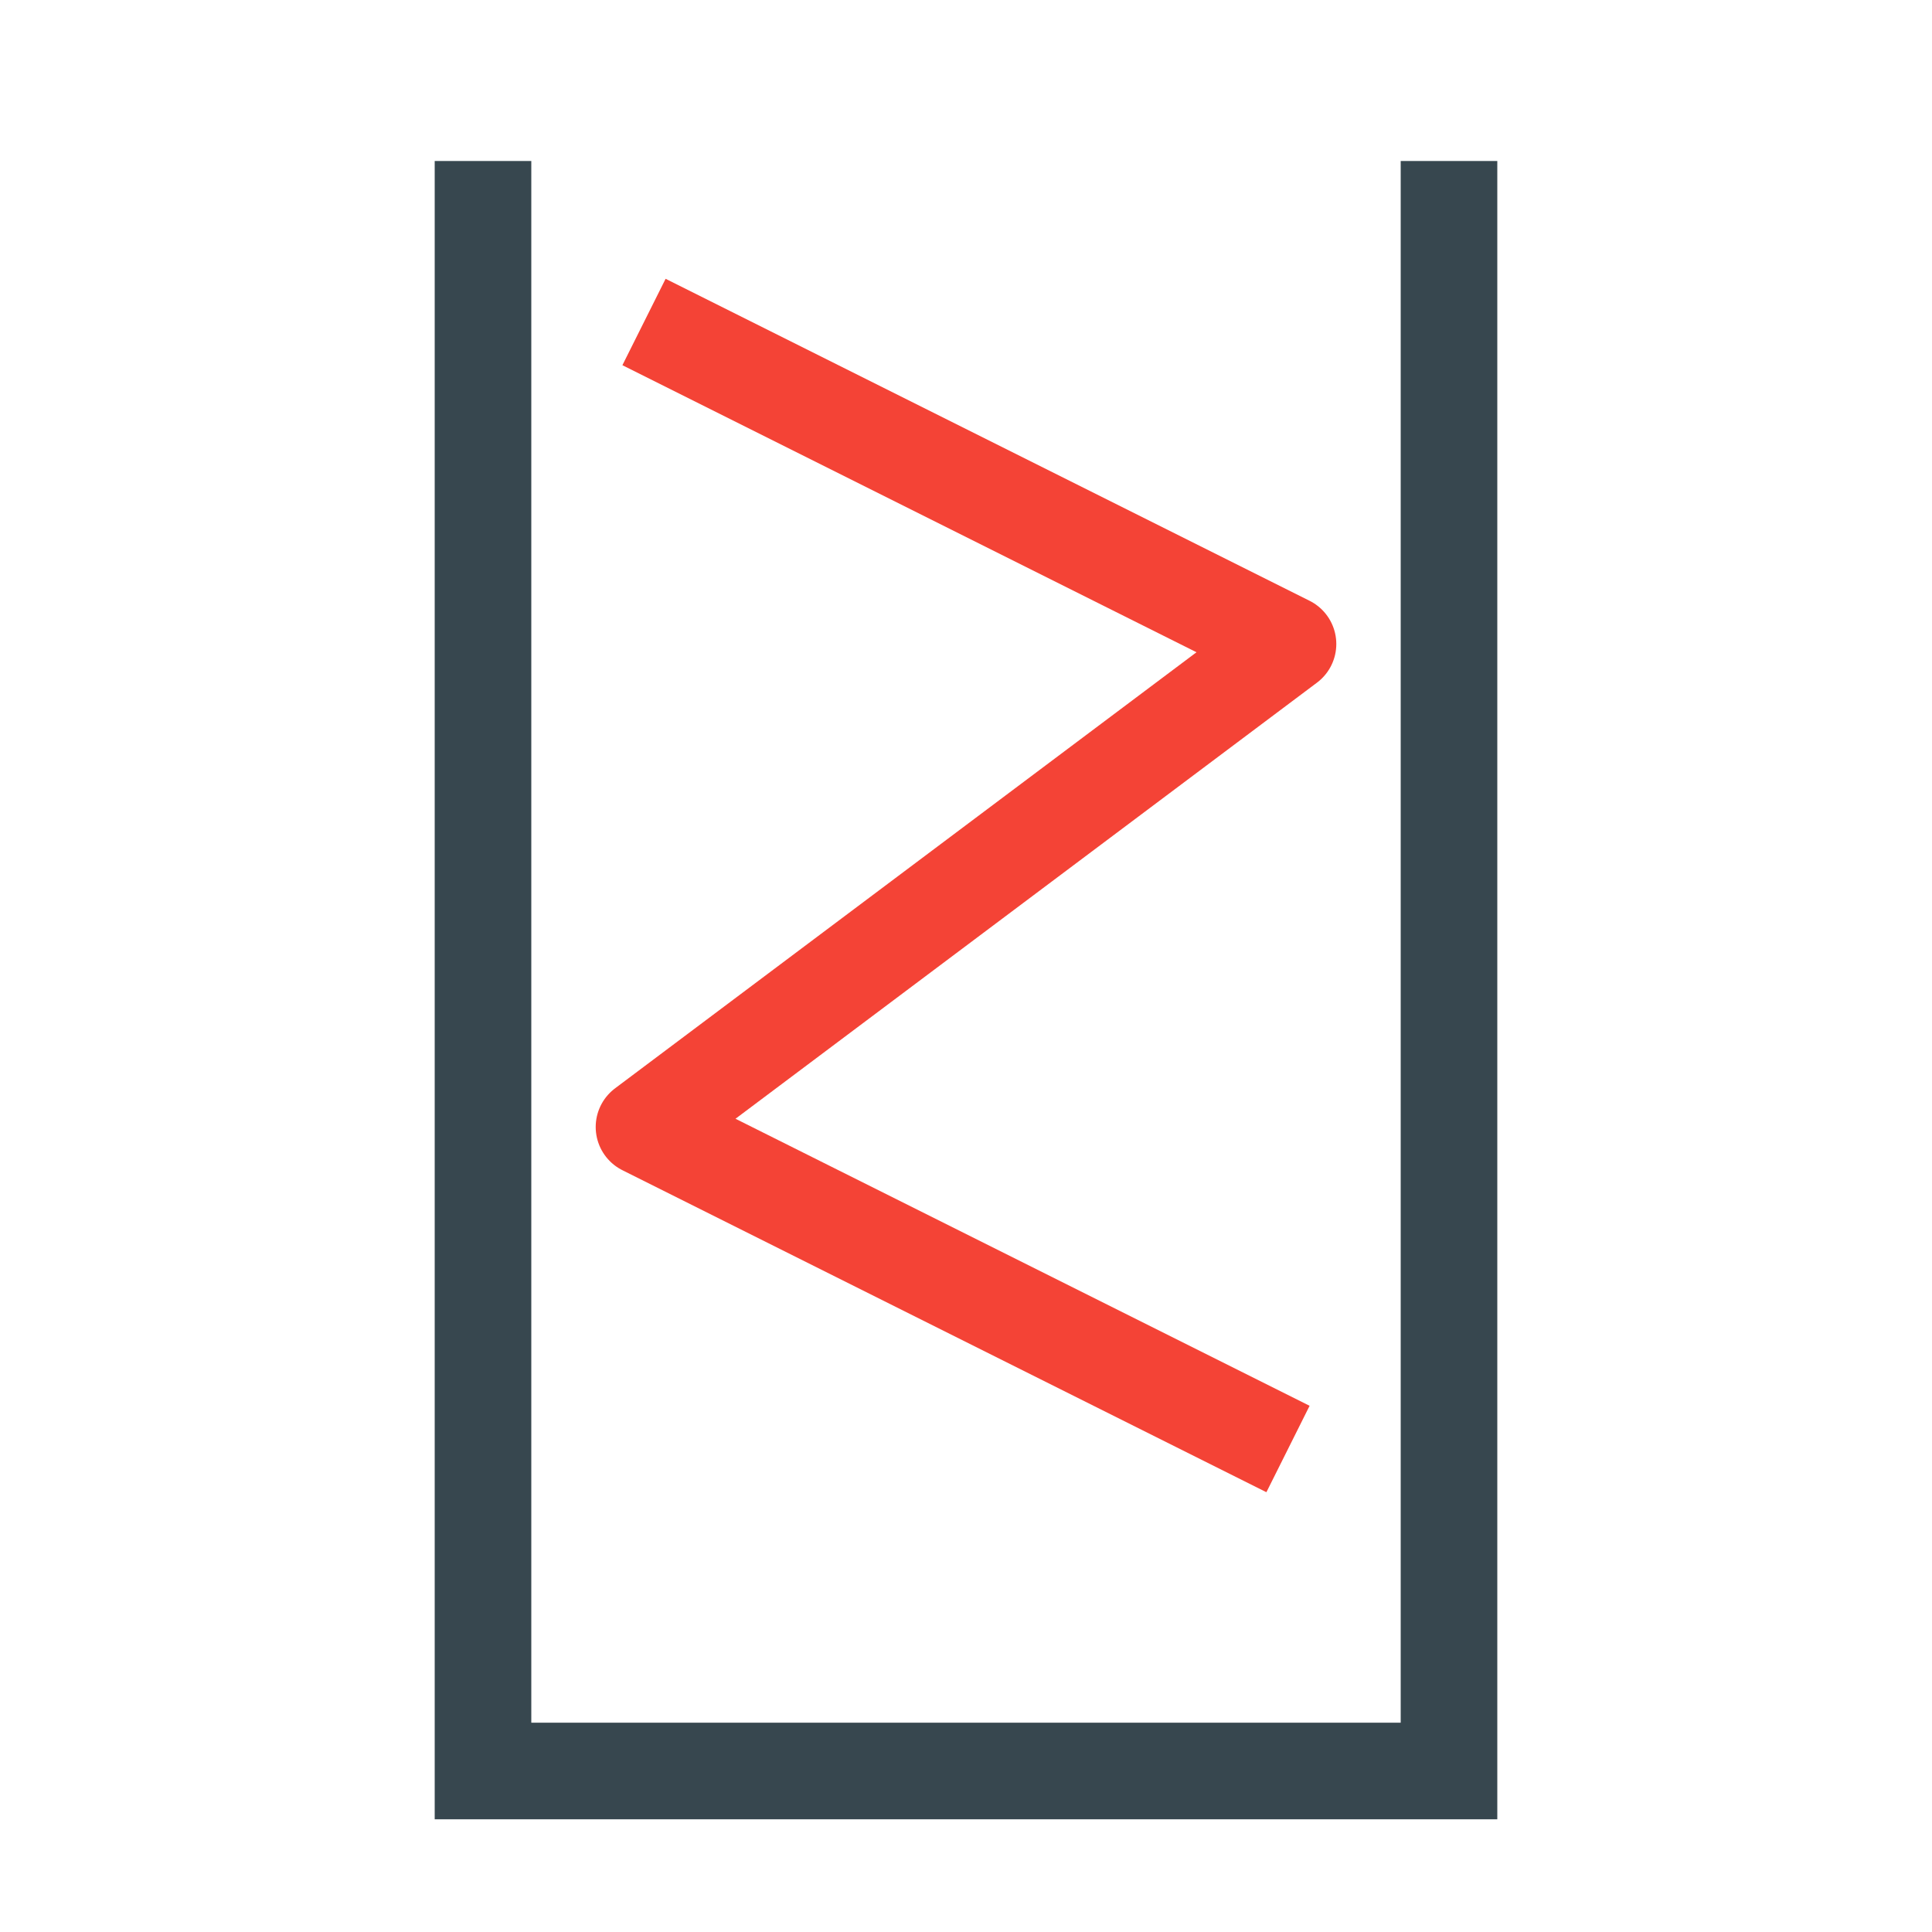
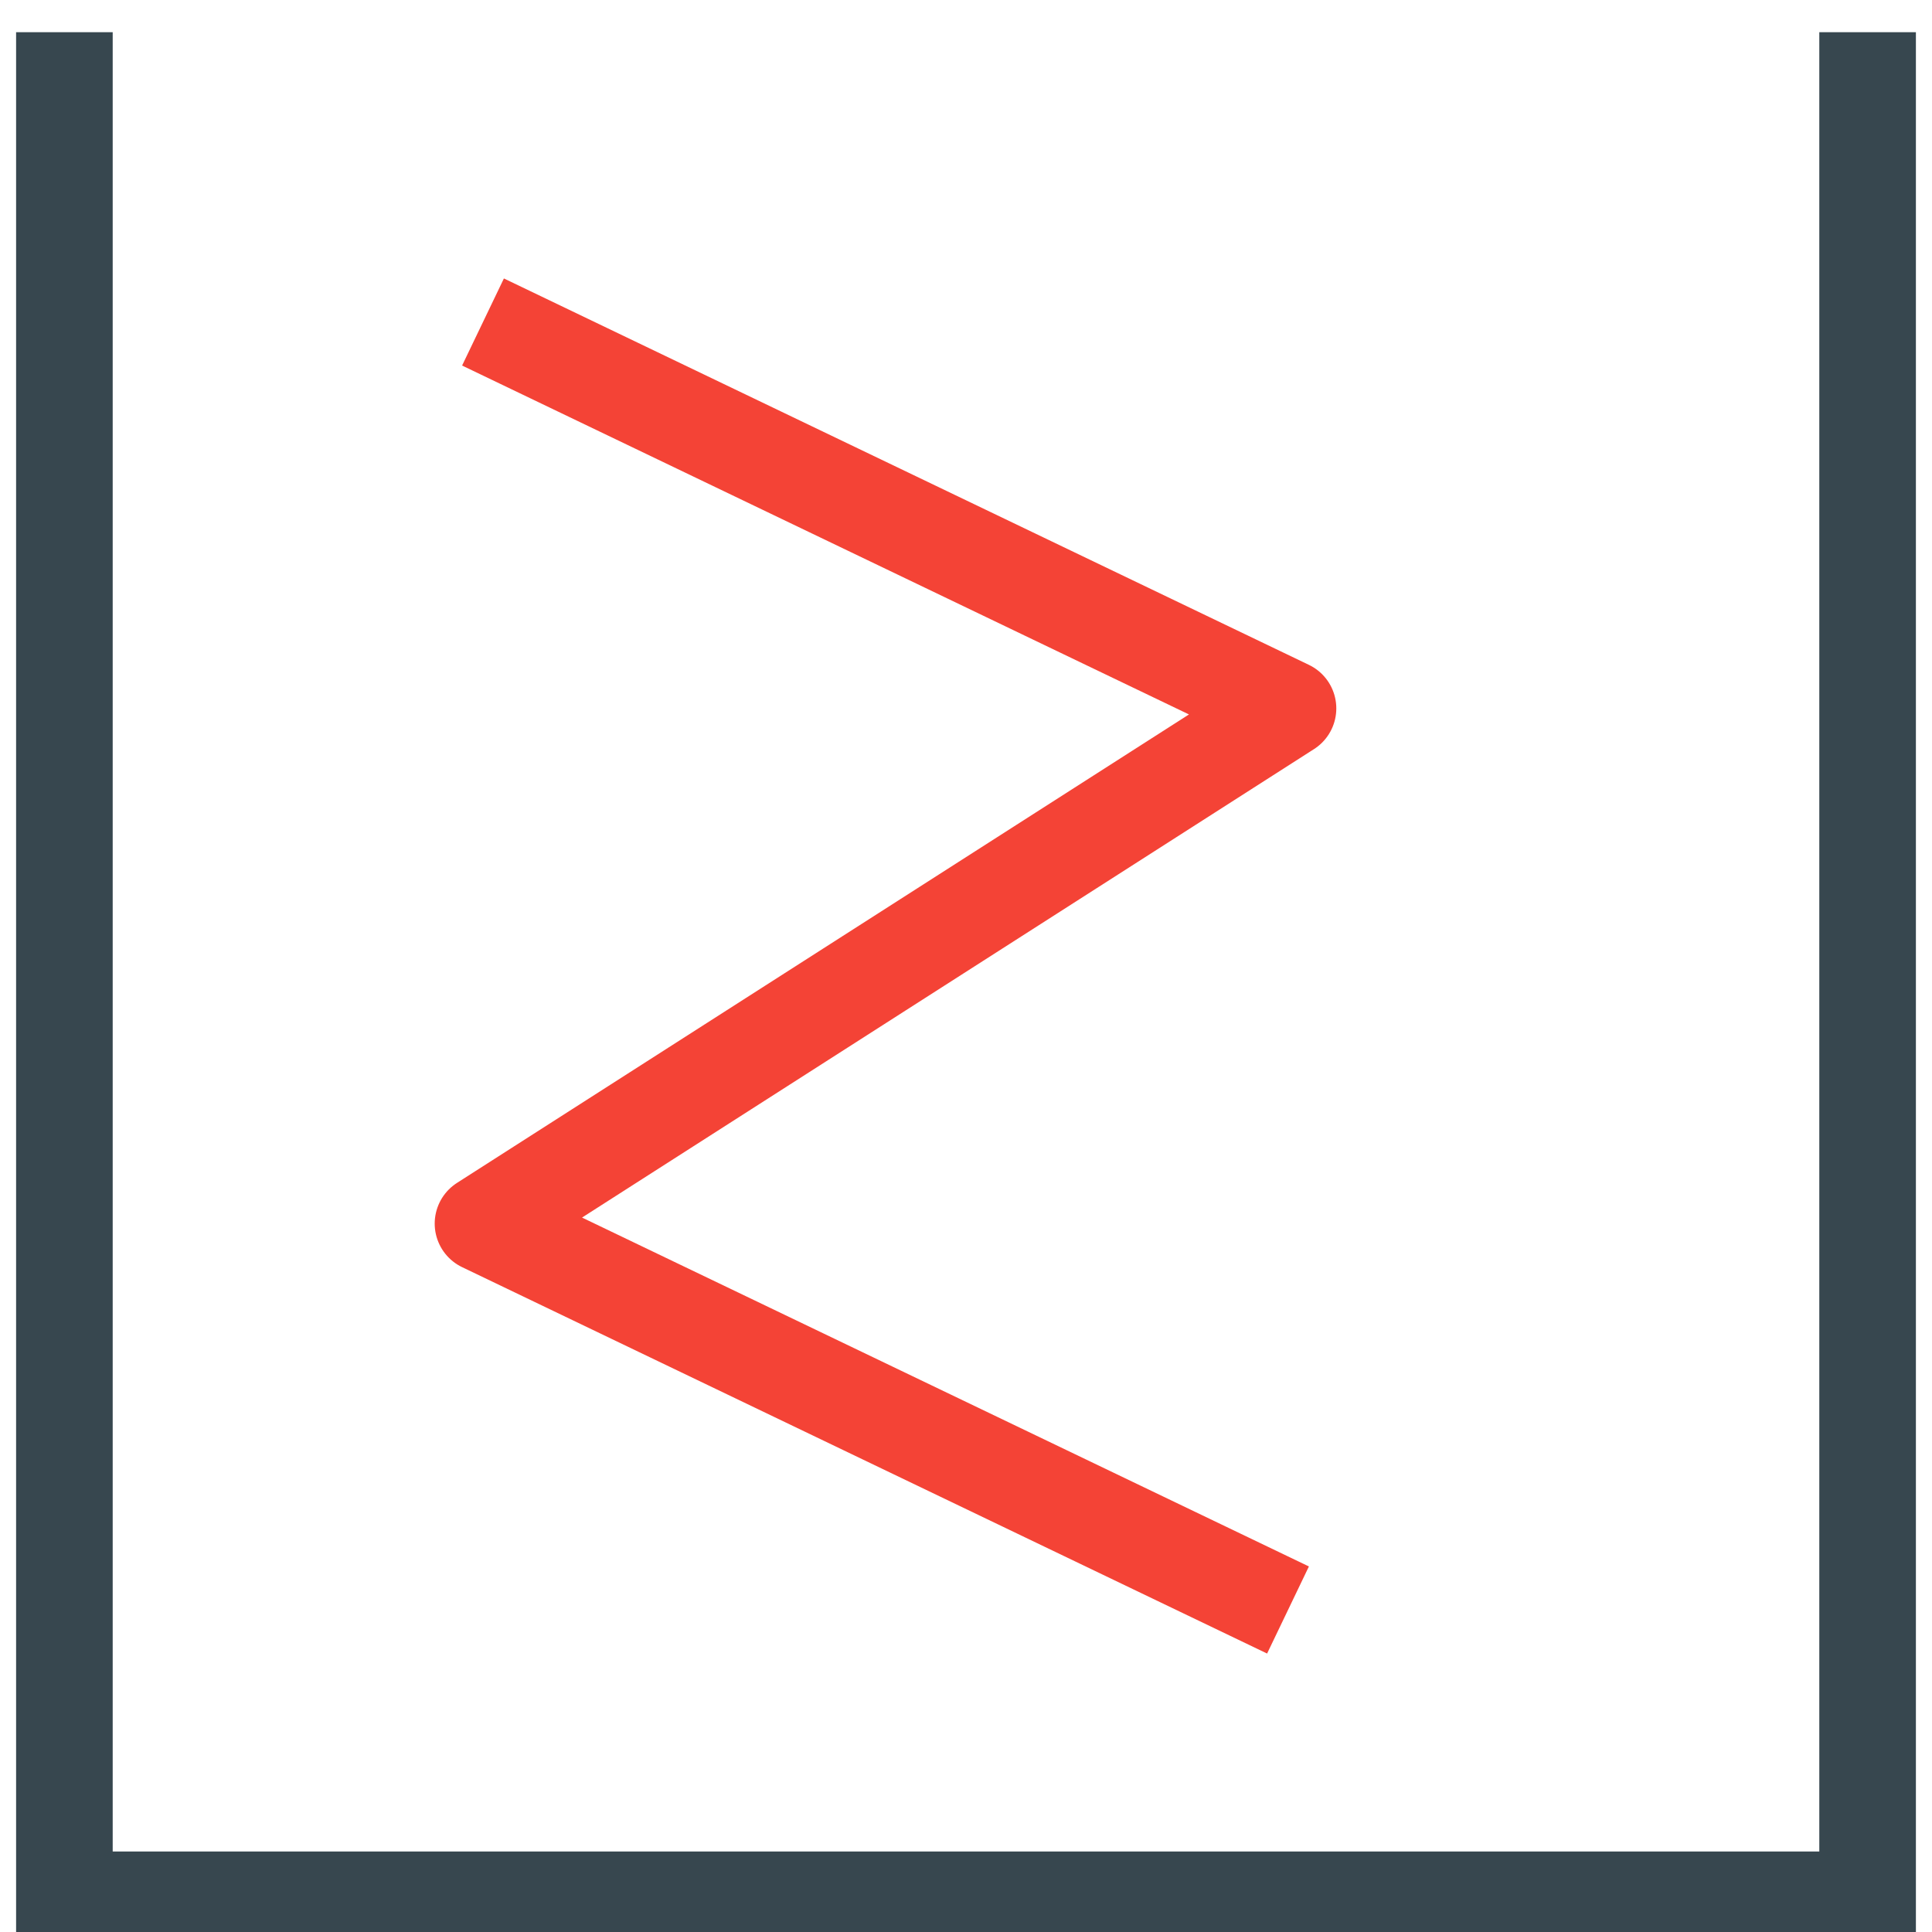
<svg xmlns="http://www.w3.org/2000/svg" viewBox="0 0 60 60" preserveAspectRatio="none">
-   <polyline points="15,5 15,55 45,55 45,5" fill="none" stroke="#37474F" stroke-width="3" />
-   <polyline points="20,10 40,20 20,35 40,45" fill="none" stroke="#F44336" stroke-width="3" stroke-linejoin="round" />
+   <polyline points="2,1 2,59 58,59 58,1" fill="none" stroke="#37474F" stroke-width="3" />
+   <polyline points="15,10 40,22 15,38 40,50" fill="none" stroke="#F44336" stroke-width="3" stroke-linejoin="round" />
</svg>
